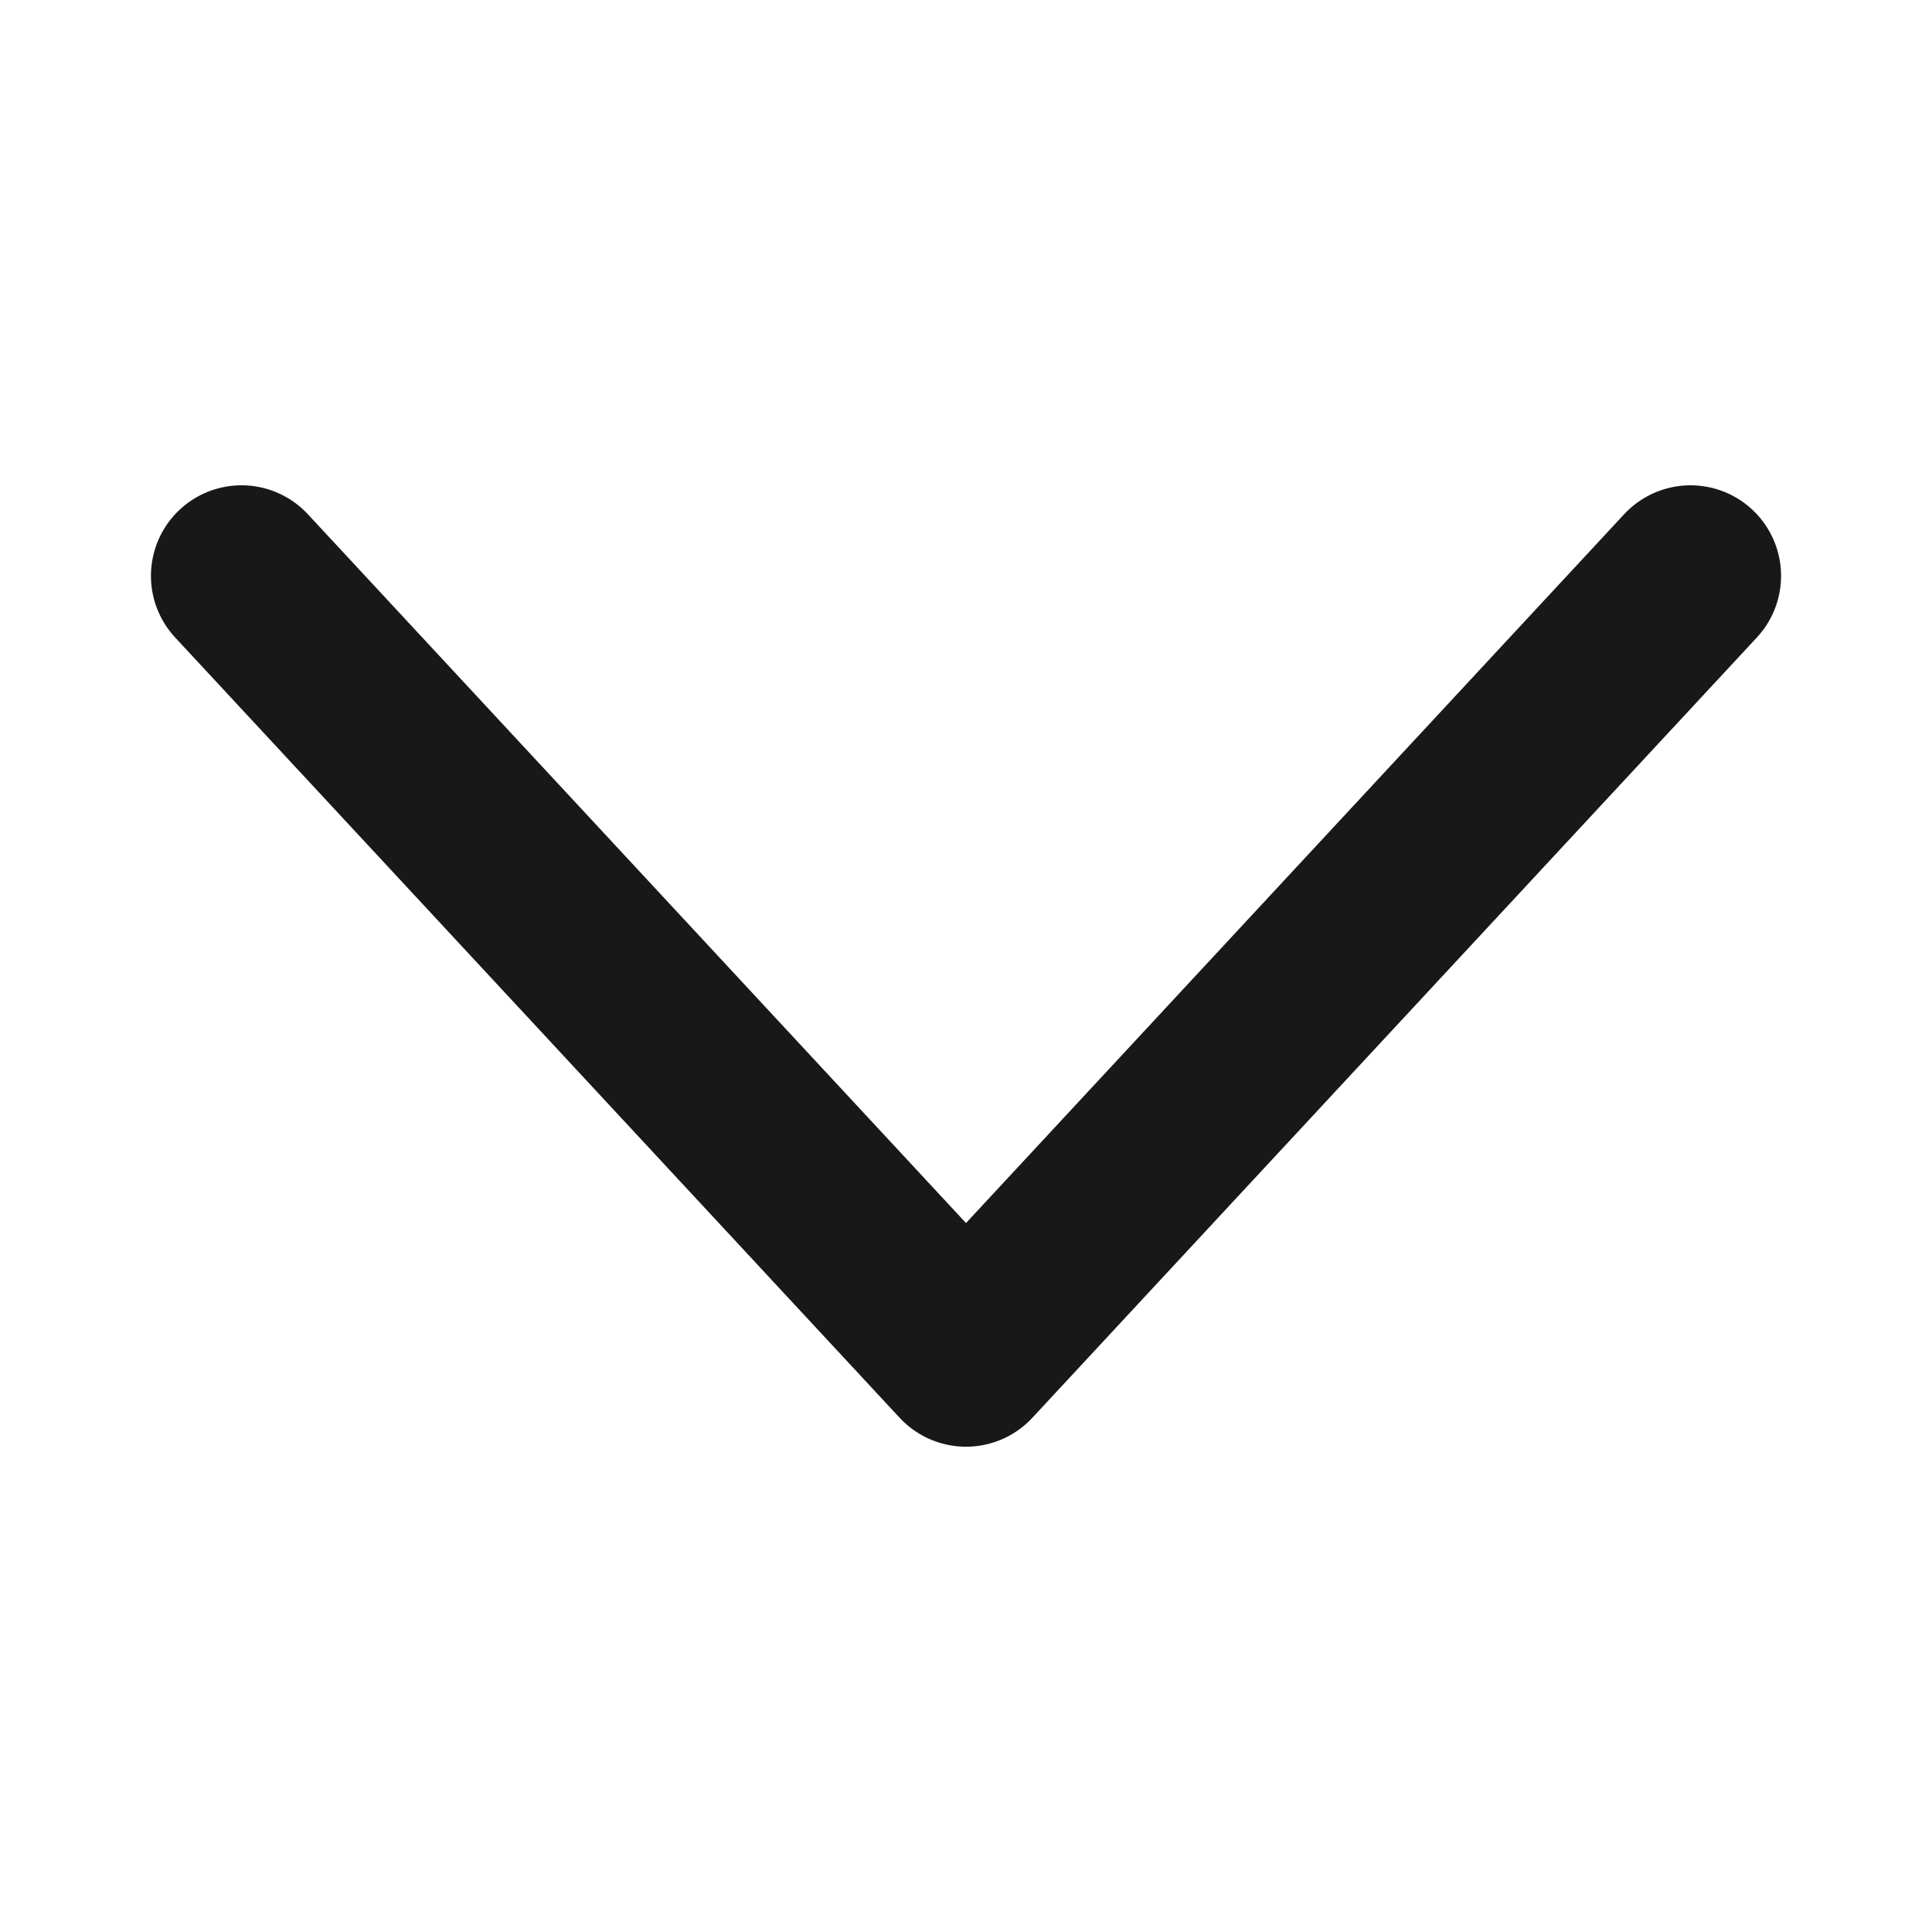
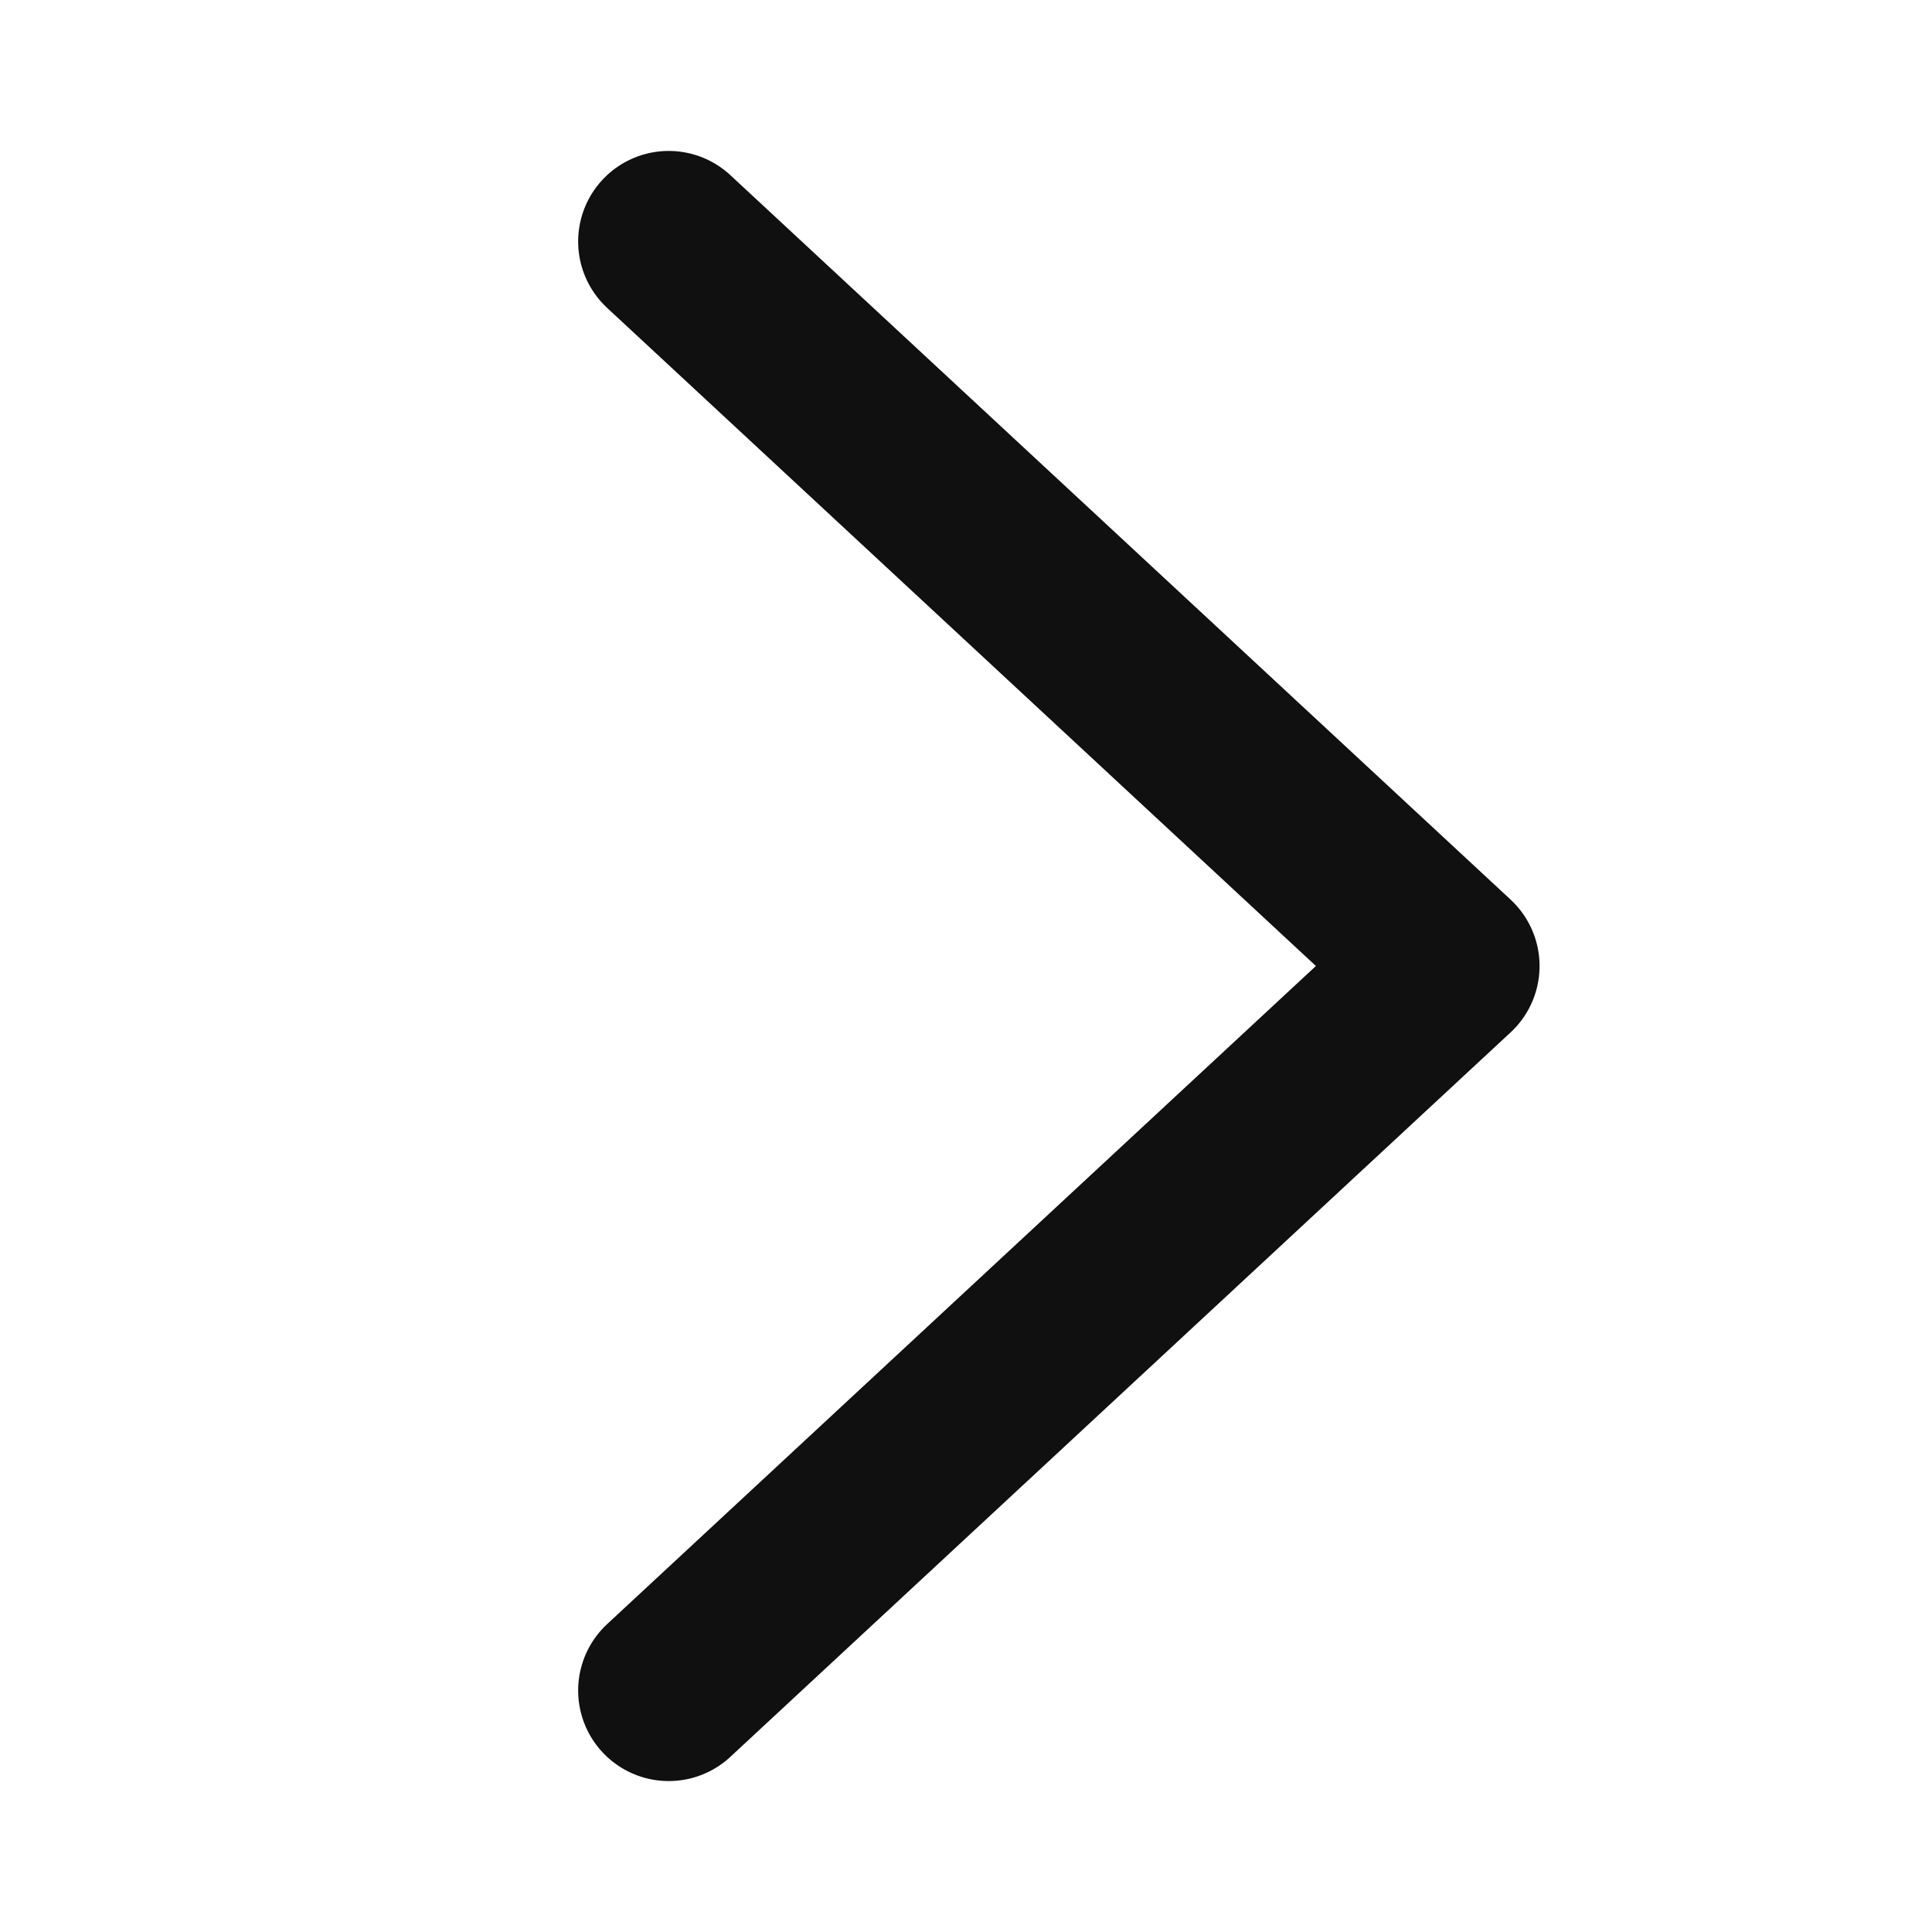
<svg xmlns="http://www.w3.org/2000/svg" width="16" height="16" viewBox="0 0 16 16" fill="none">
  <g id="ic / arrow_right">
-     <path id="Polygon 1" d="M2 4.769L8 11.231L14 4.769" stroke="#181818" stroke-width="1.5" stroke-linecap="round" stroke-linejoin="round" />
+     <path id="Polygon 1" d="M5.538 14L12 8L5.538 2" stroke="#101010" stroke-width="1.5" stroke-linecap="round" stroke-linejoin="round" />
  </g>
</svg>
